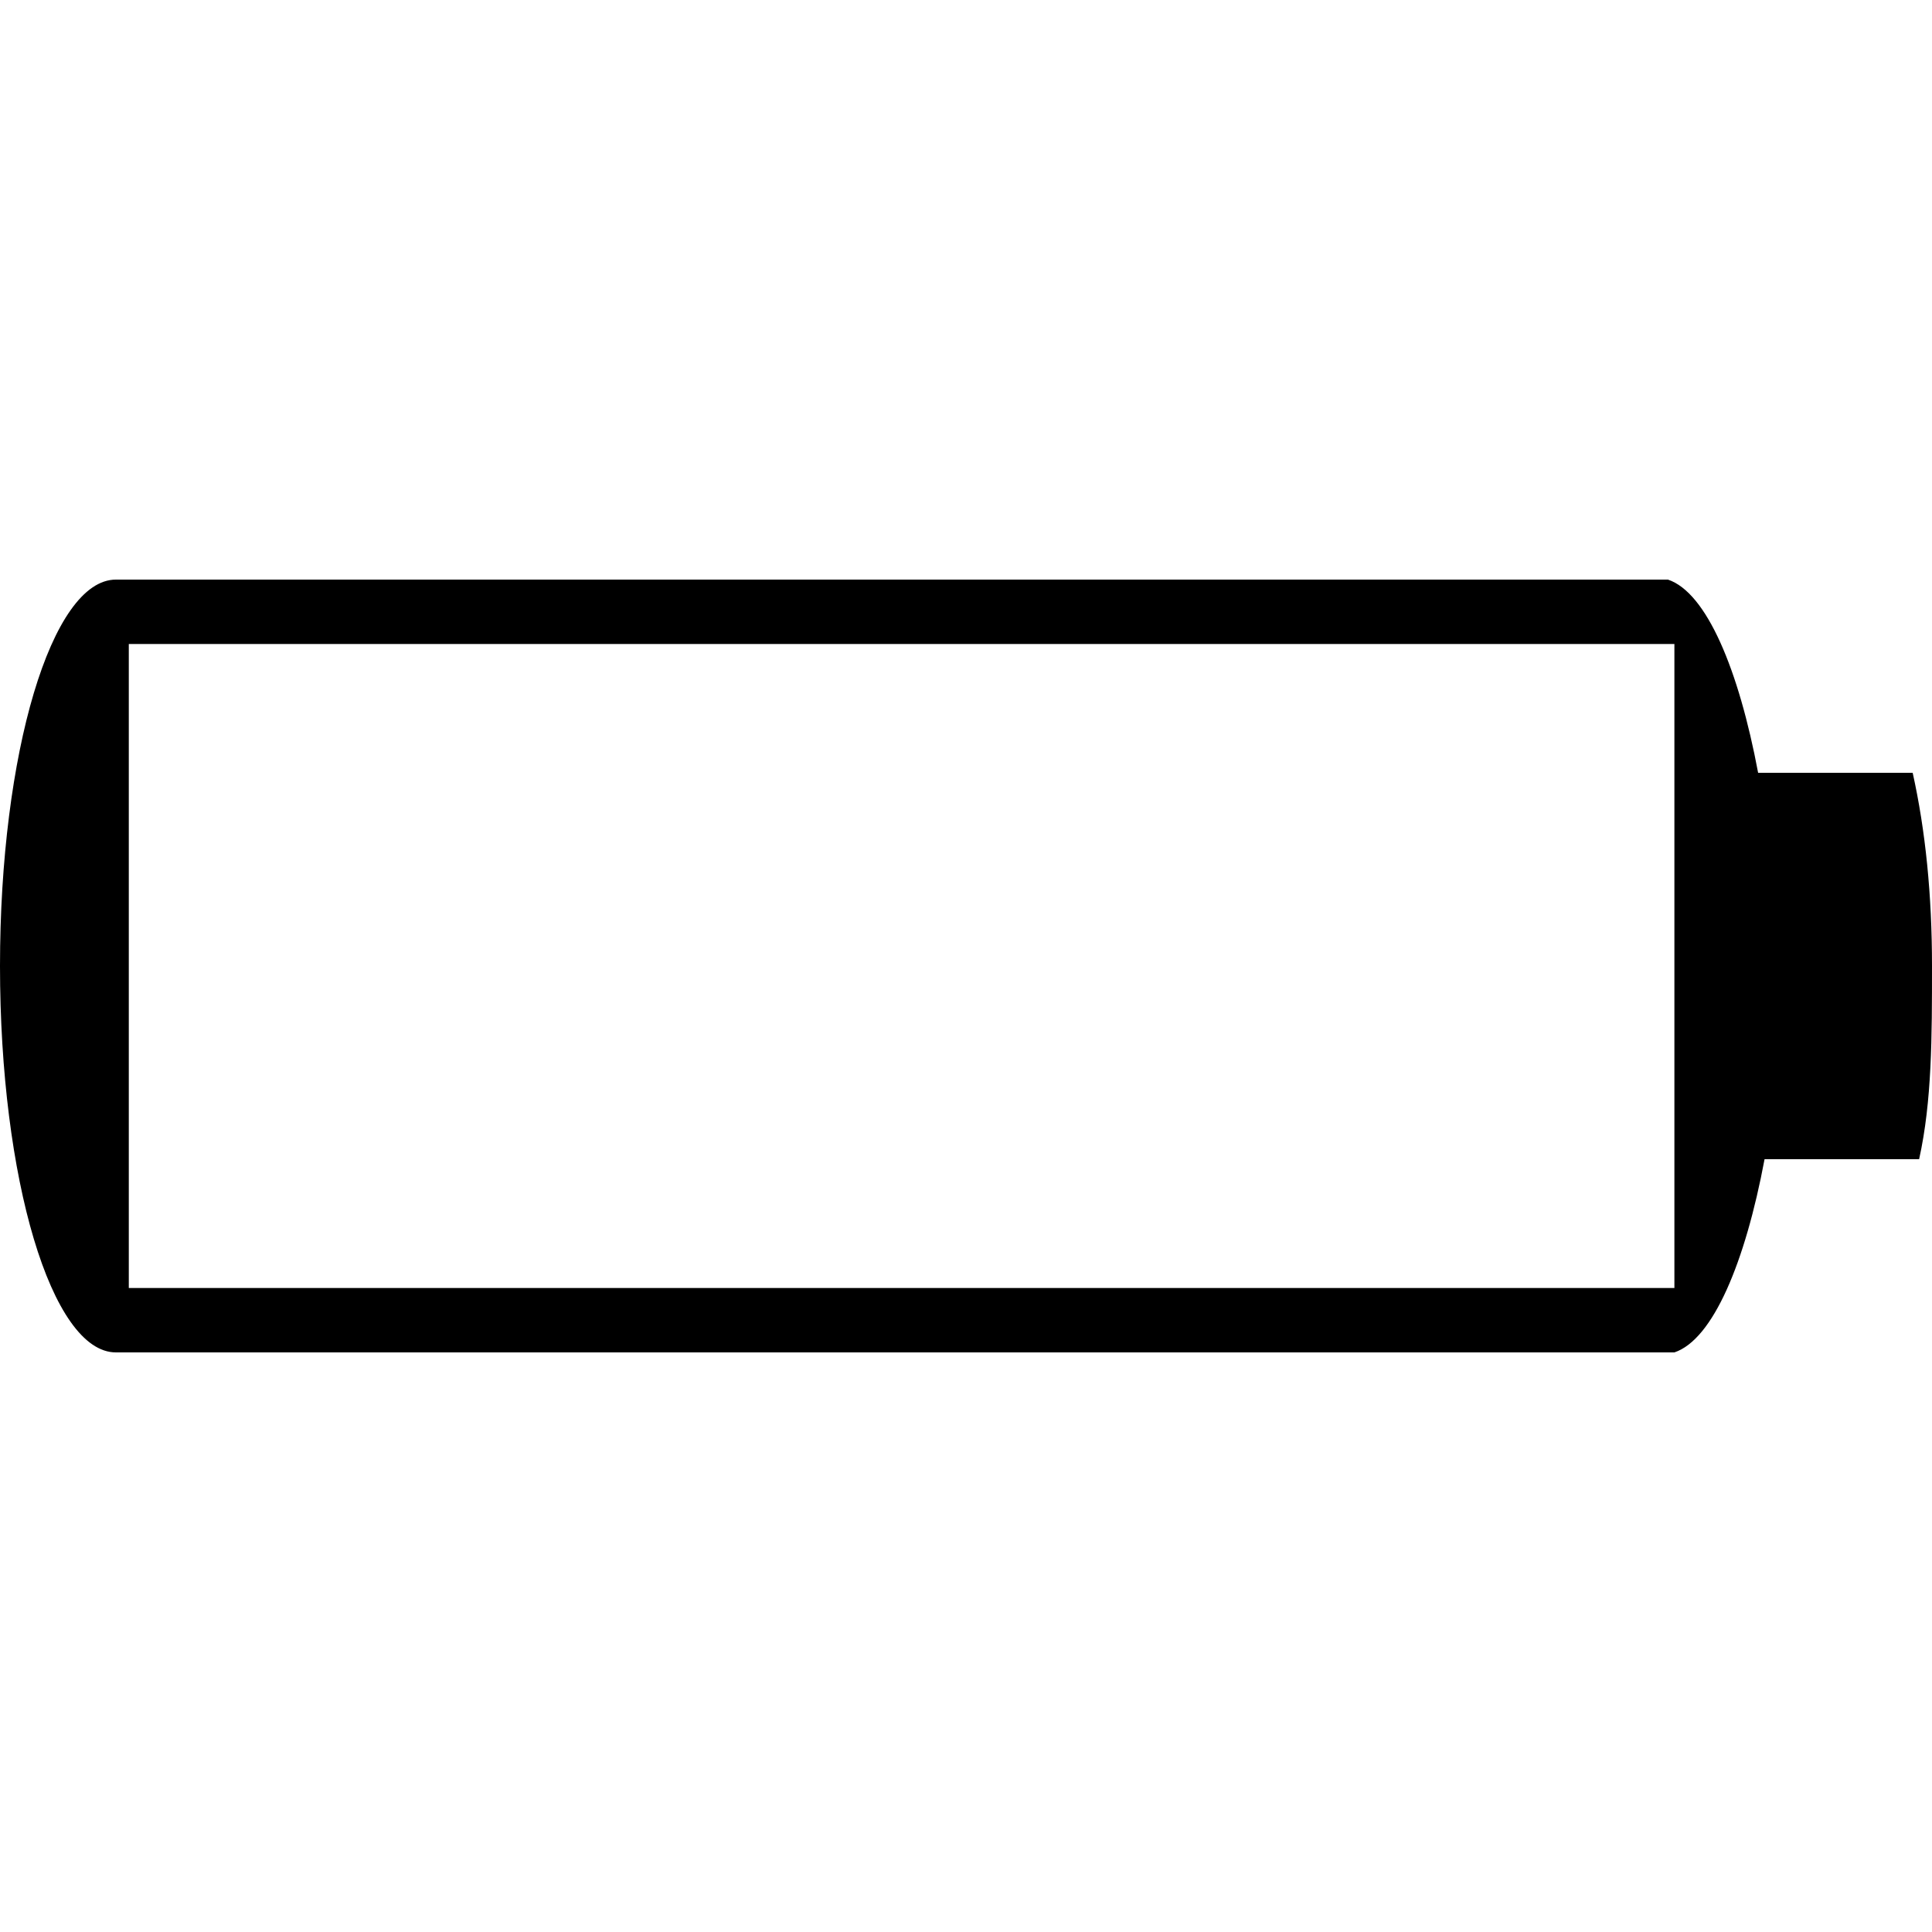
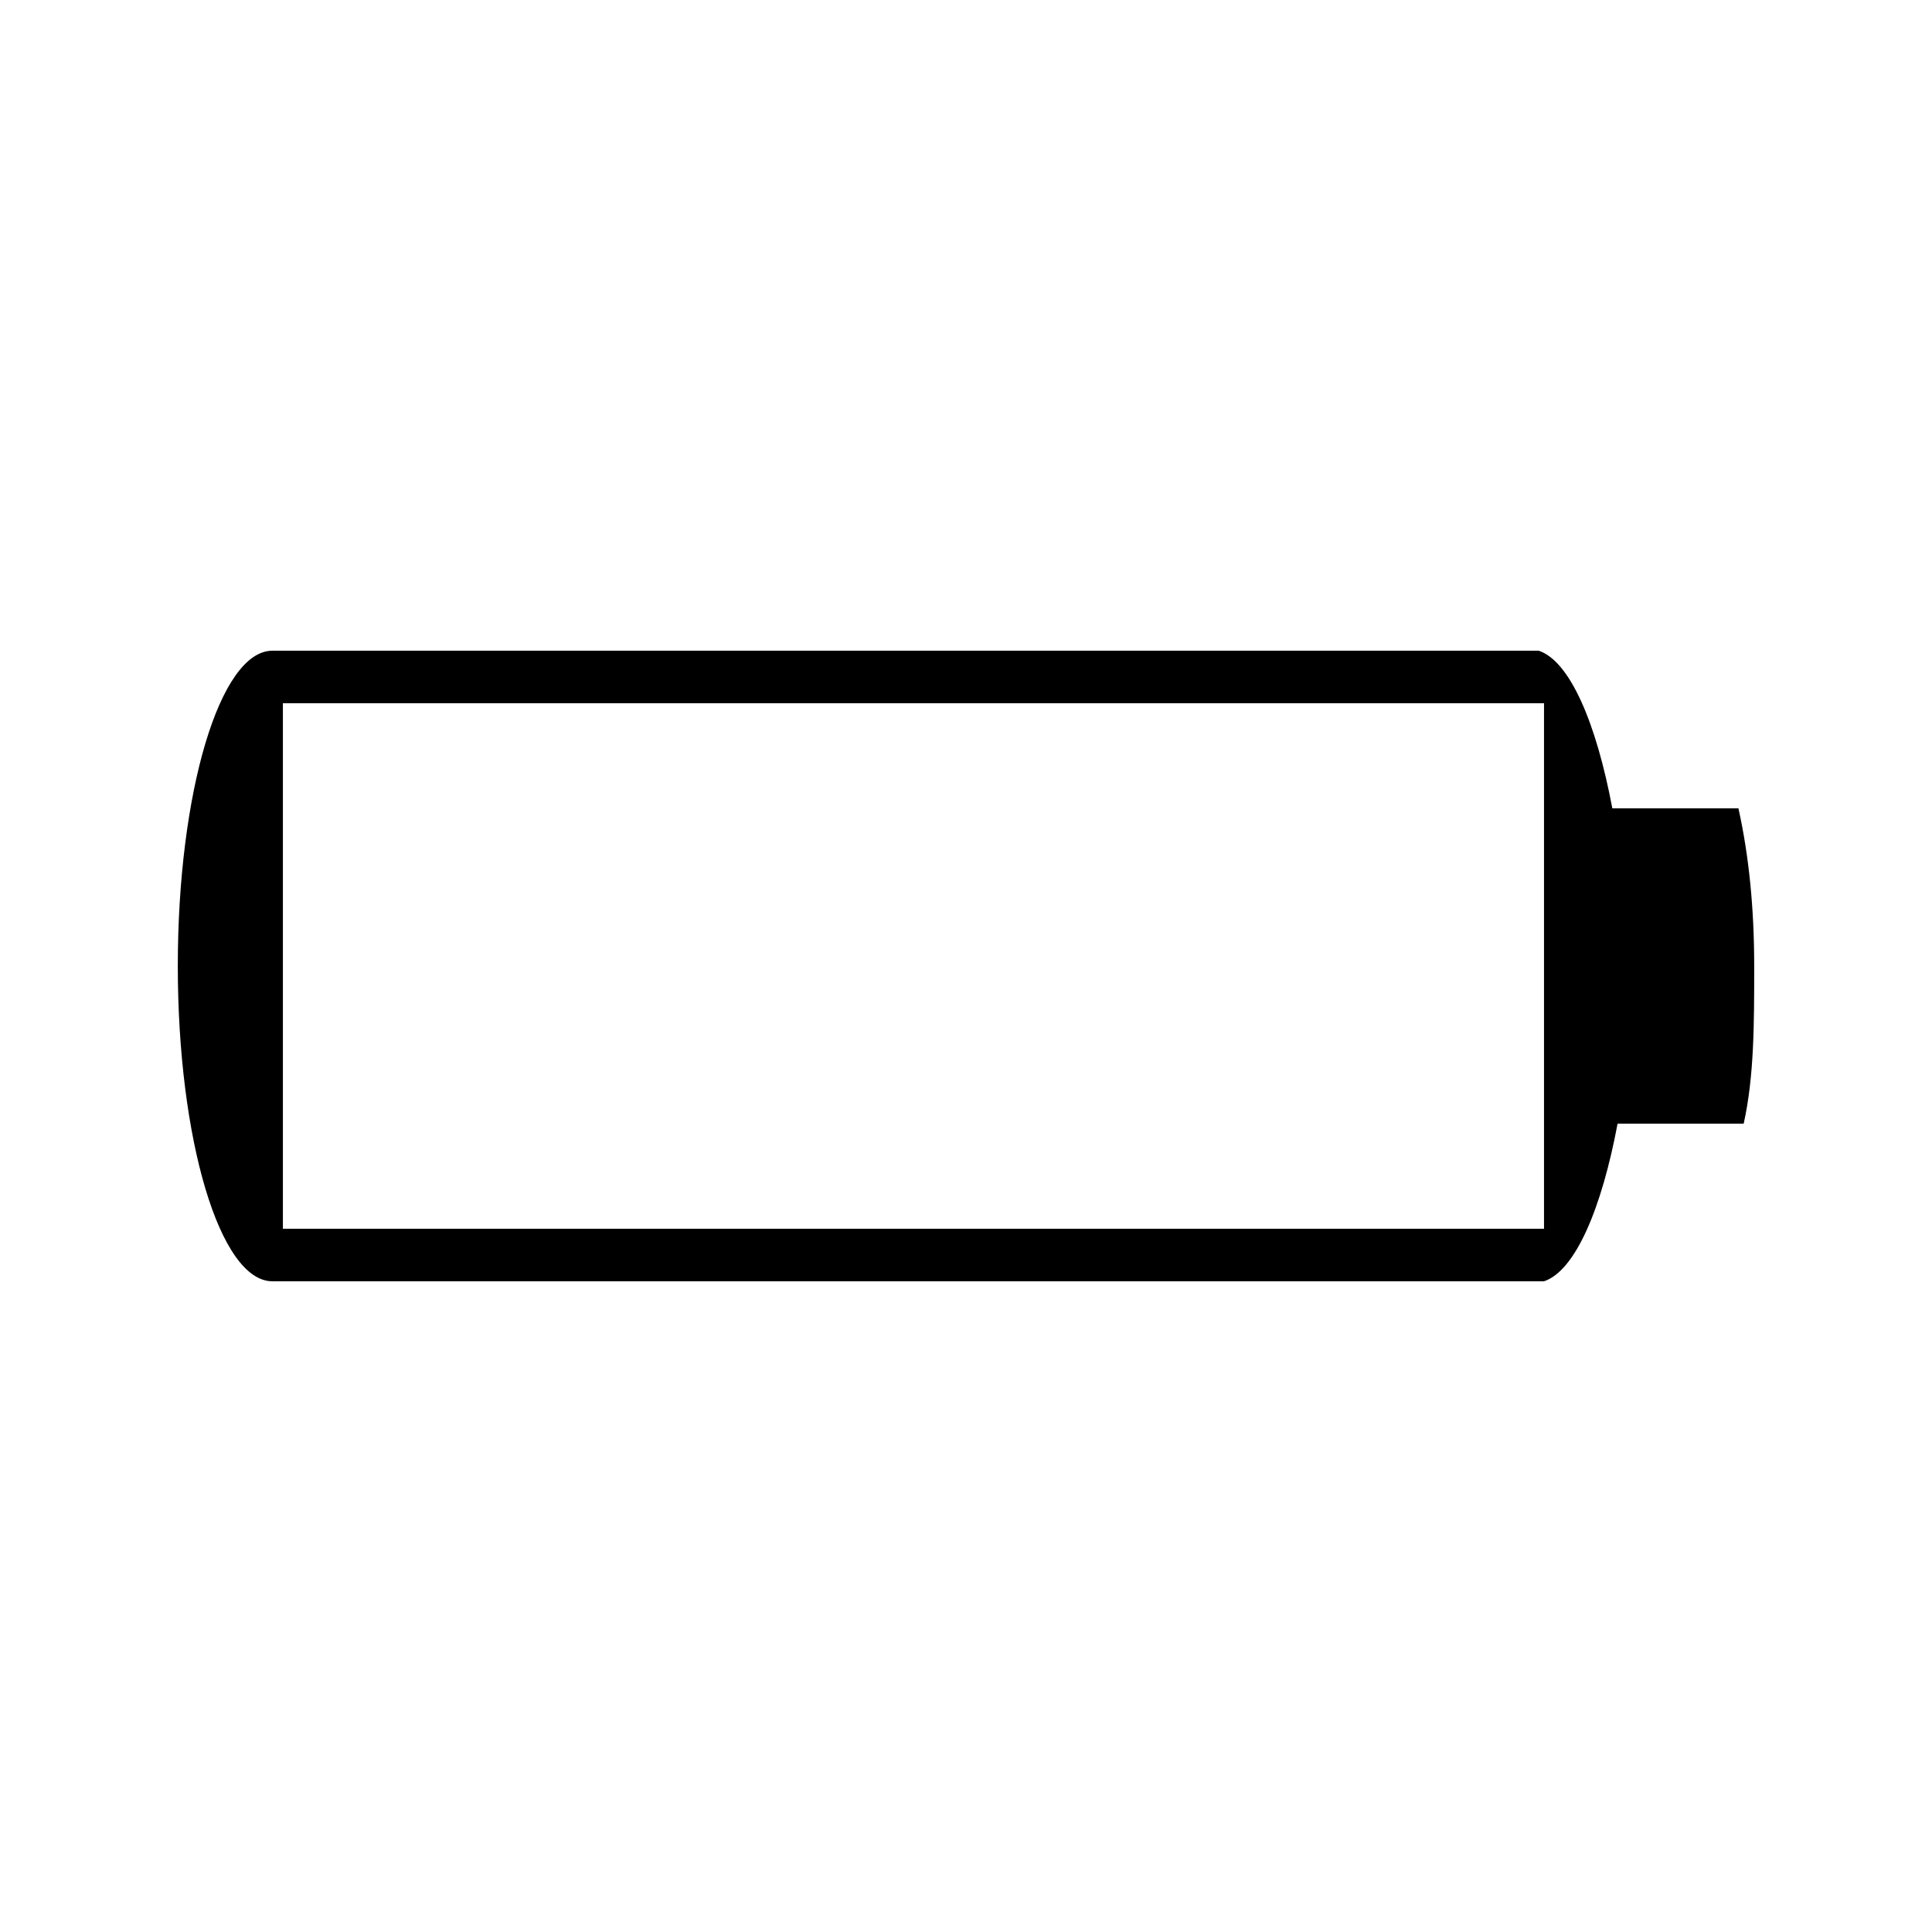
- <svg xmlns="http://www.w3.org/2000/svg" version="1.1" id="Layer_1" x="0px" y="0px" viewBox="0 0 30 30" enable-background="new 0 0 30 30" xml:space="preserve">
-   <g>
-     <path fill-rule="evenodd" clip-rule="evenodd" d="M29.7,12h-2.4c-0.3-1.6-0.8-2.8-1.4-3v0h-0.1c0,0,0,0,0,0c0,0,0,0,0,0H1.8     c0,0,0,0,0,0C0.8,9,0,11.7,0,15c0,3.3,0.8,6,1.8,6c0,0,0,0,0,0h24c0,0,0,0,0,0s0,0,0,0H26v0c0.6-0.2,1.1-1.4,1.4-3h2.4     c0.2-0.9,0.2-1.9,0.2-3C30,13.9,29.9,12.9,29.7,12z M26,20H2V10h24V20z" />
-   </g>
+ <svg xmlns="http://www.w3.org/2000/svg" version="1.1" width="960" height="960" viewBox="0 0 960 960">
+   <g id="icomoon-ignore">
+ </g>
+   <path d="M863.82 401.669h-62.663c-7.834-41.776-20.888-73.107-36.554-78.331v0h-2.611c0 0 0 0 0 0s0 0 0 0h-626.645c0 0 0 0 0 0-26.11 0-46.998 70.497-46.998 156.661s20.888 156.662 46.998 156.662c0 0 0 0 0 0h626.645c0 0 0 0 0 0s0 0 0 0h5.221c15.666-5.221 28.721-36.554 36.554-78.331h62.663c5.221-23.499 5.221-49.608 5.221-78.331s-2.611-54.832-7.834-78.331zM767.213 610.552h-626.645v-261.101h626.645v261.101z" />
</svg>
